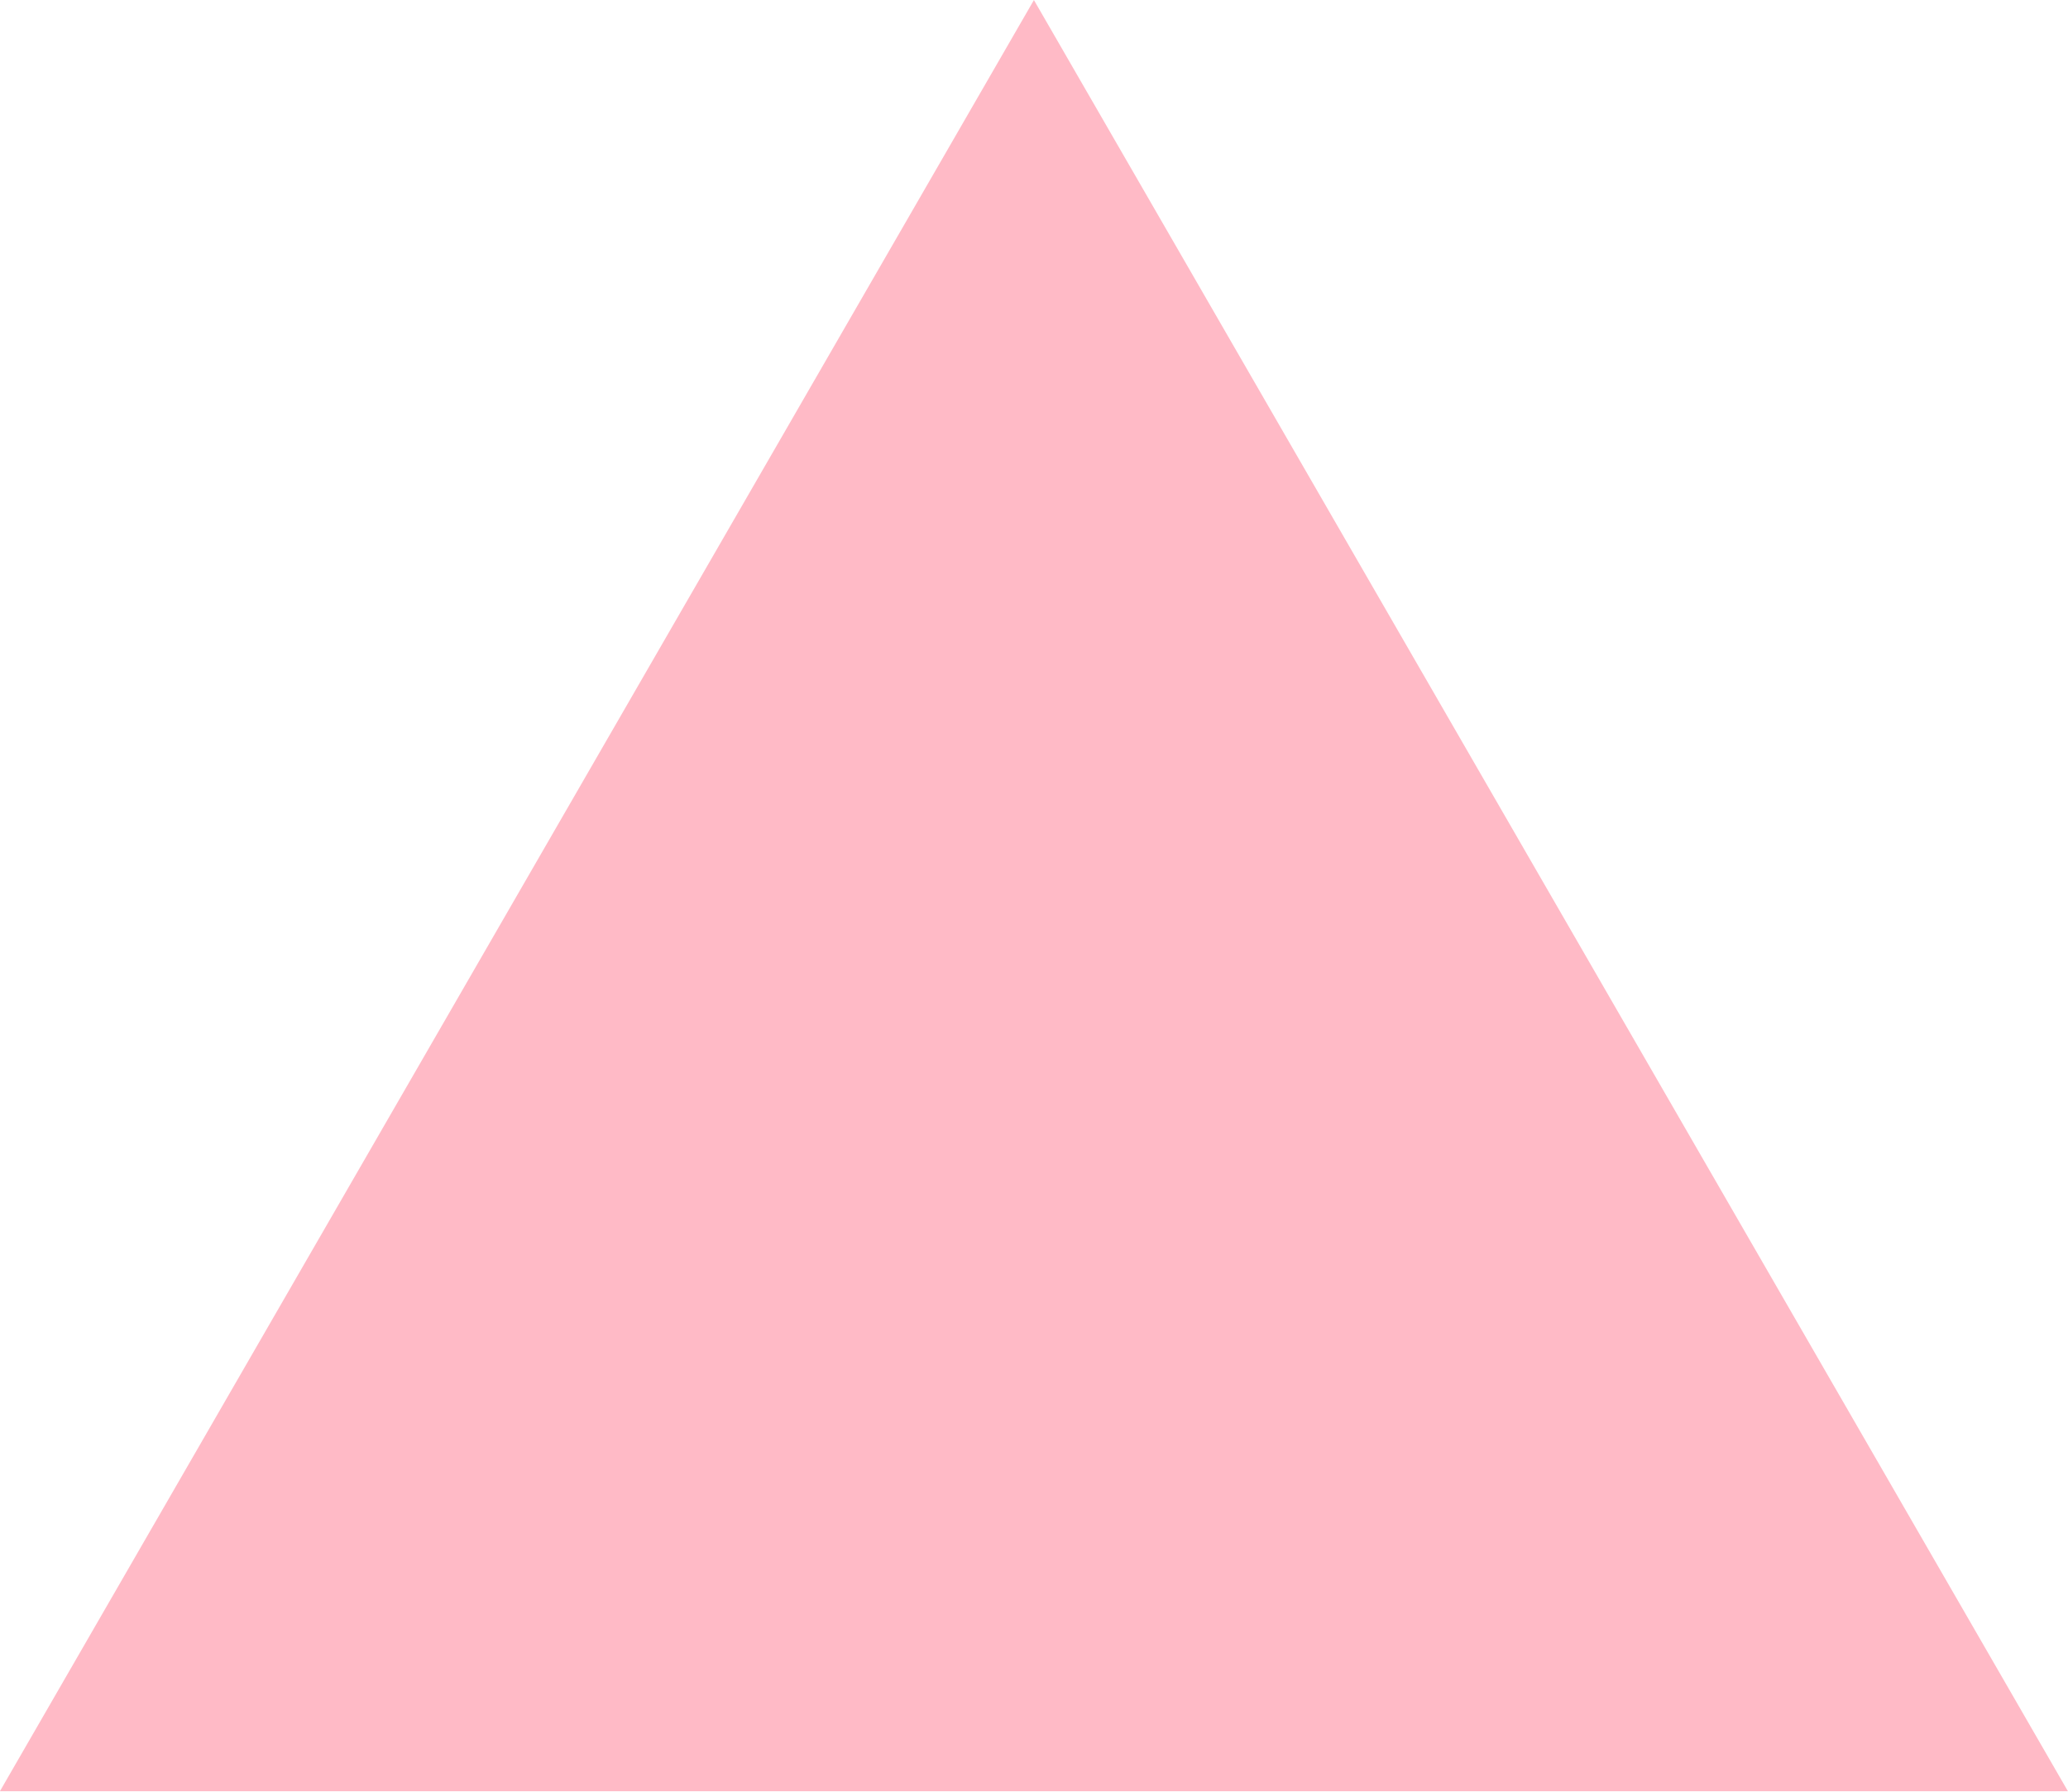
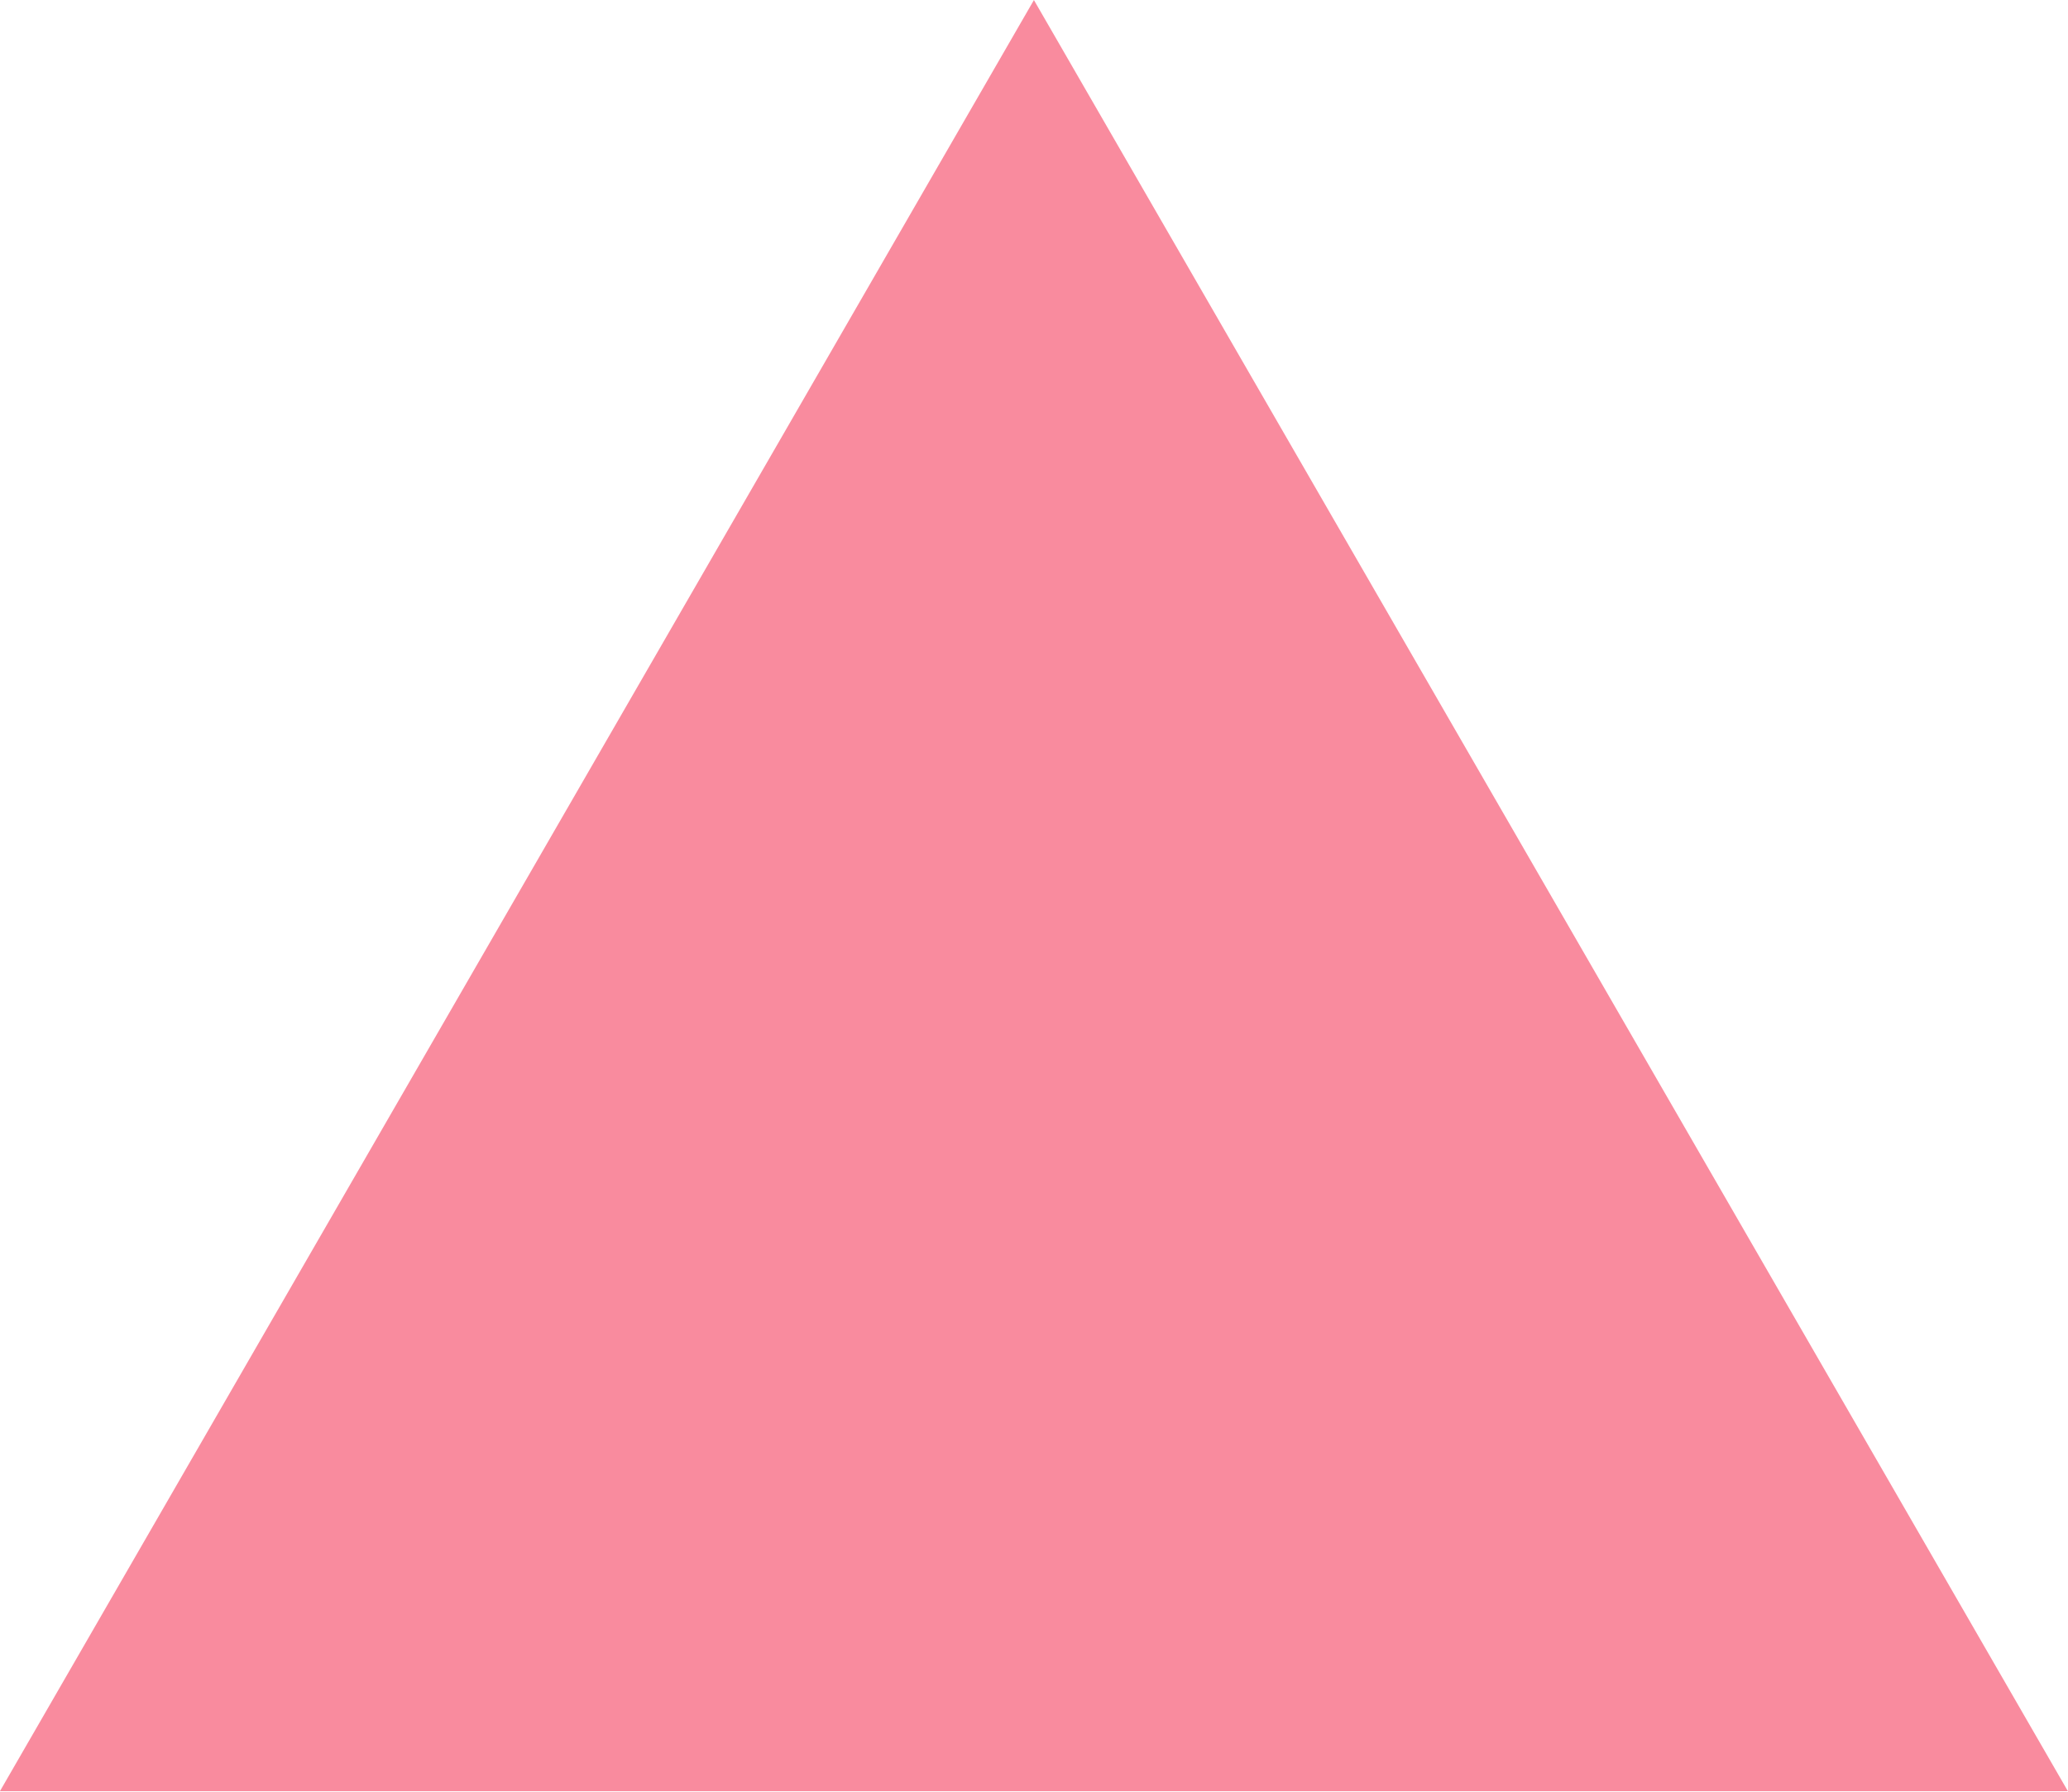
<svg xmlns="http://www.w3.org/2000/svg" width="18.898" height="16.366" viewBox="0 0 5 4.33" version="1.1" id="svg29">
  <defs id="defs23" />
  <g id="layer1" transform="translate(164.8798,-24.83493)">
-     <path style="fill:#FFBAC6;fill-opacity:1;stroke:none;stroke-width:0.265px;stroke-linecap:butt;stroke-linejoin:miter;stroke-opacity:1" d="m -162.38,24.835 -2.5,4.33 h 5 l -2.5,-4.33" id="path4506" />
+     <path style="fill:#F98B9E;fill-opacity:1;stroke:none;stroke-width:0.265px;stroke-linecap:butt;stroke-linejoin:miter;stroke-opacity:1" d="m -162.38,24.835 -2.5,4.33 h 5 l -2.5,-4.33" id="path4506" />
  </g>
</svg>
